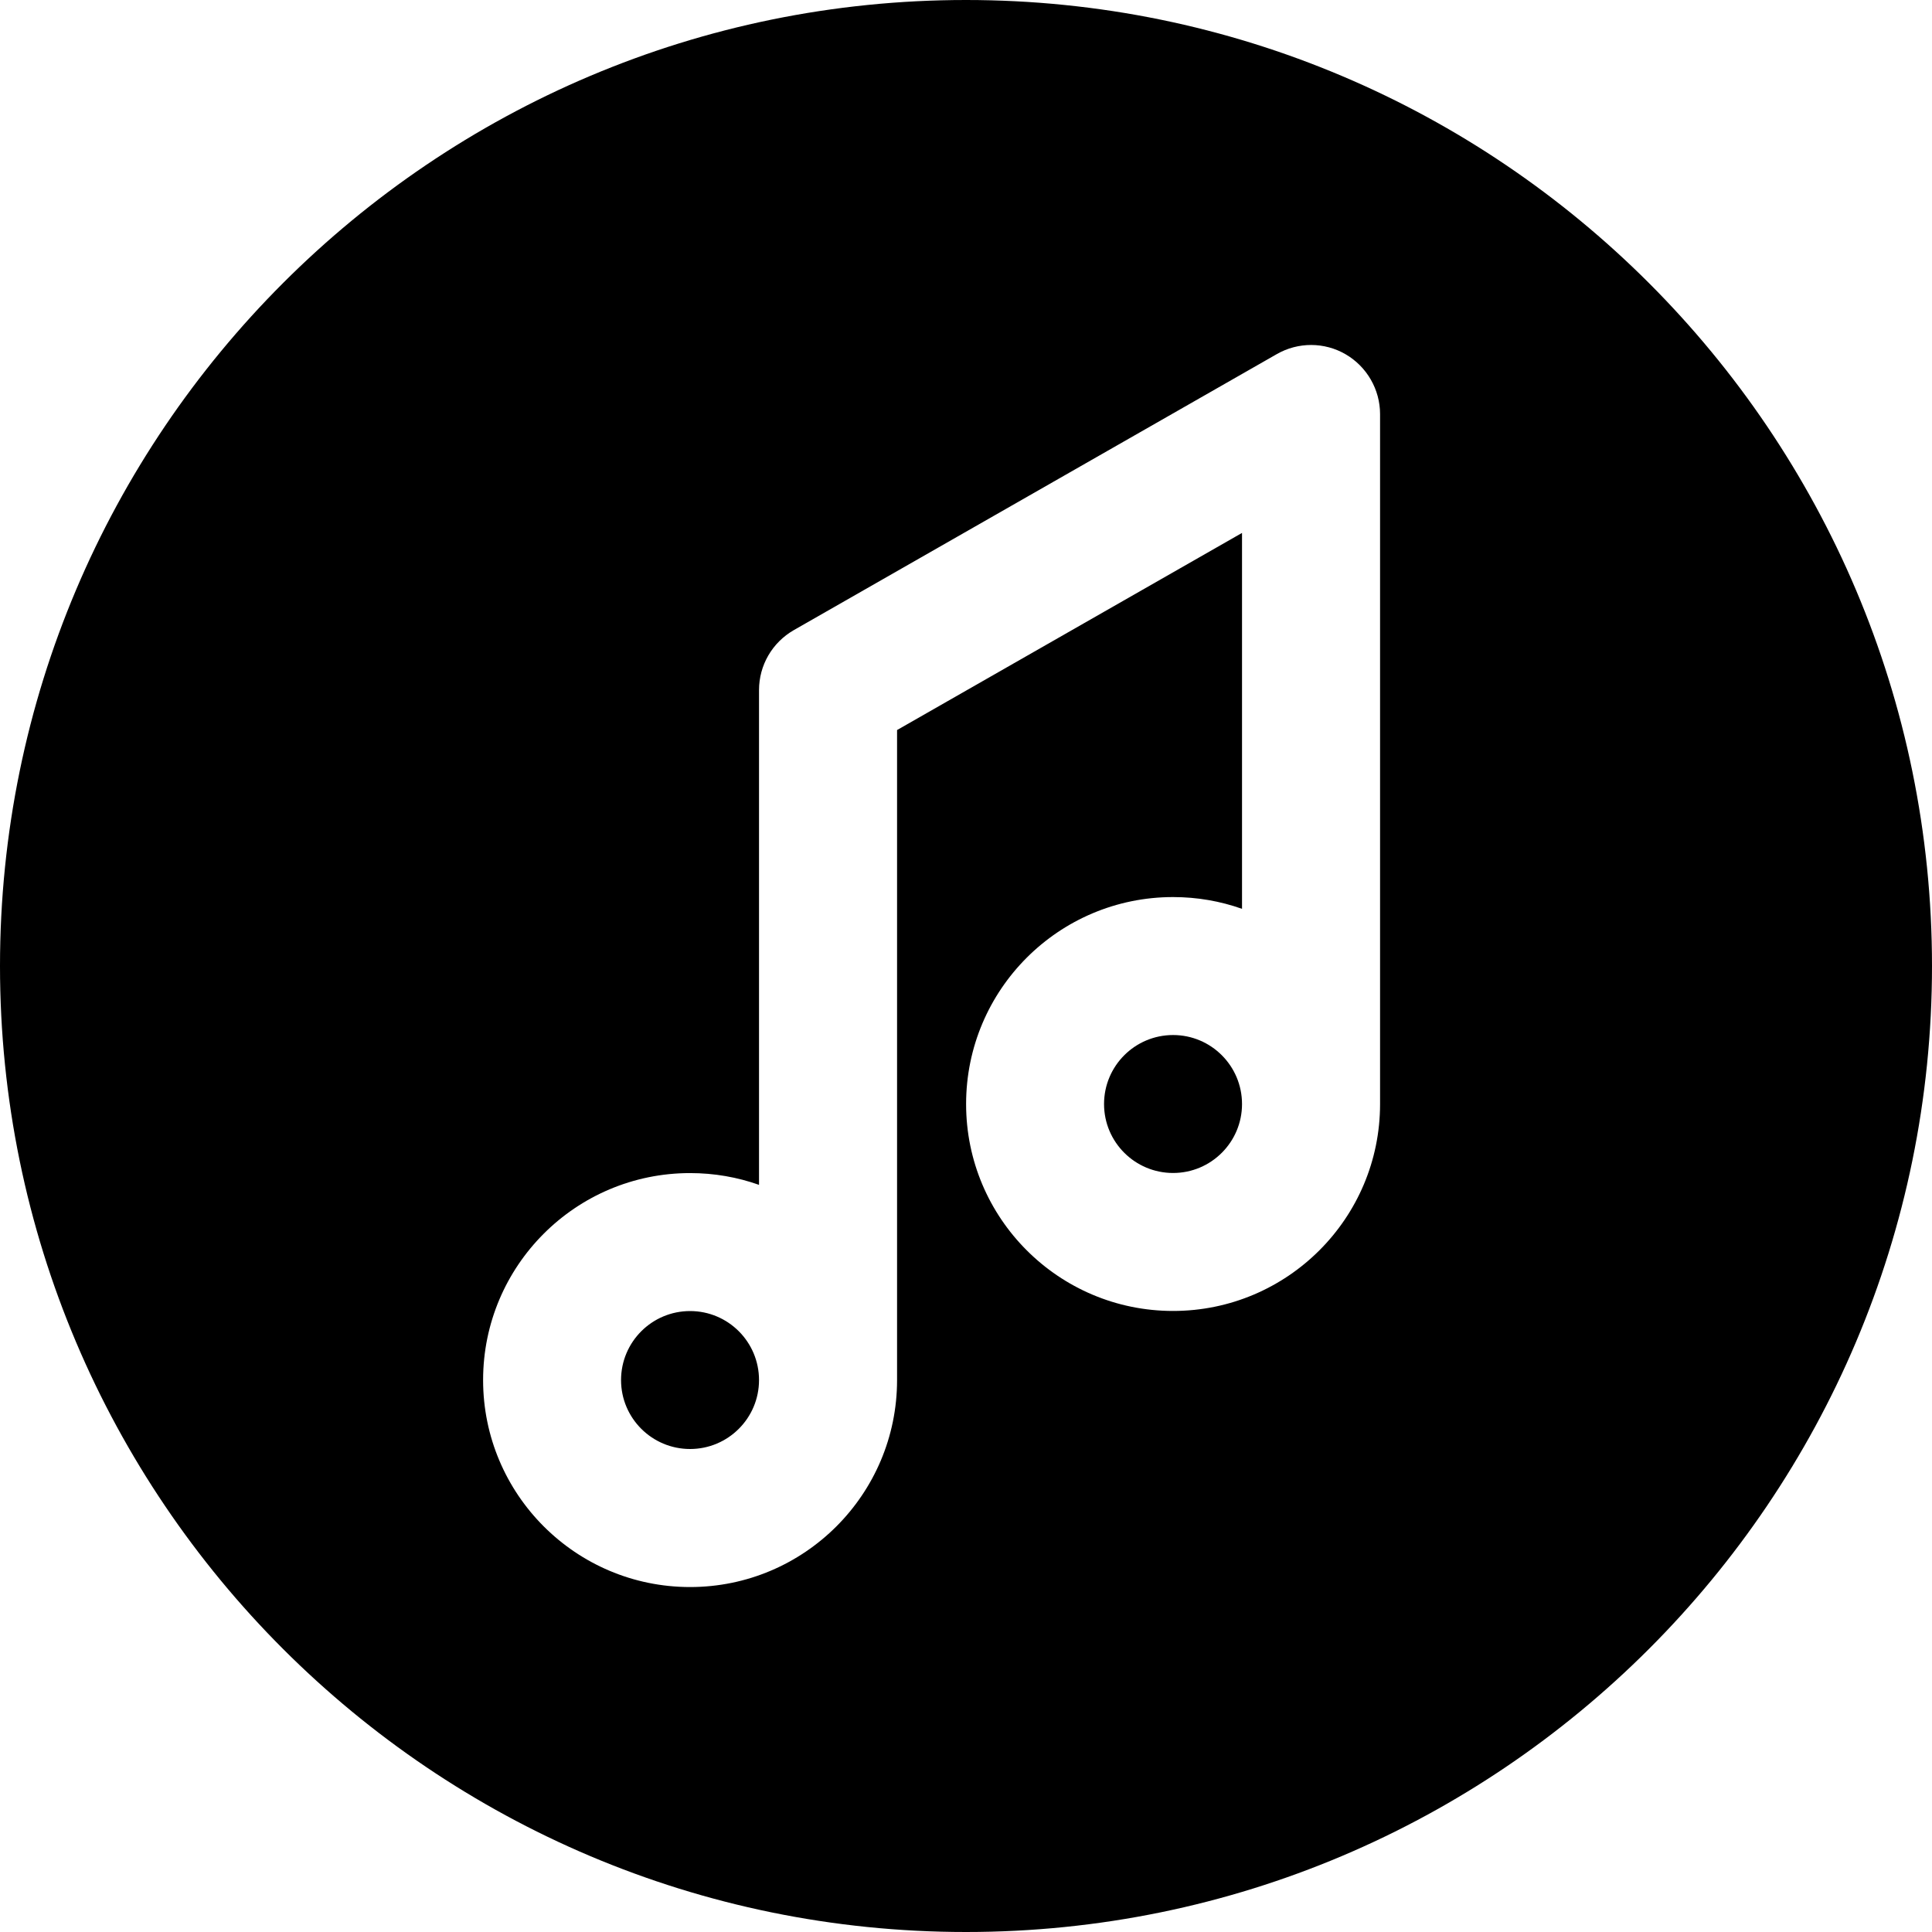
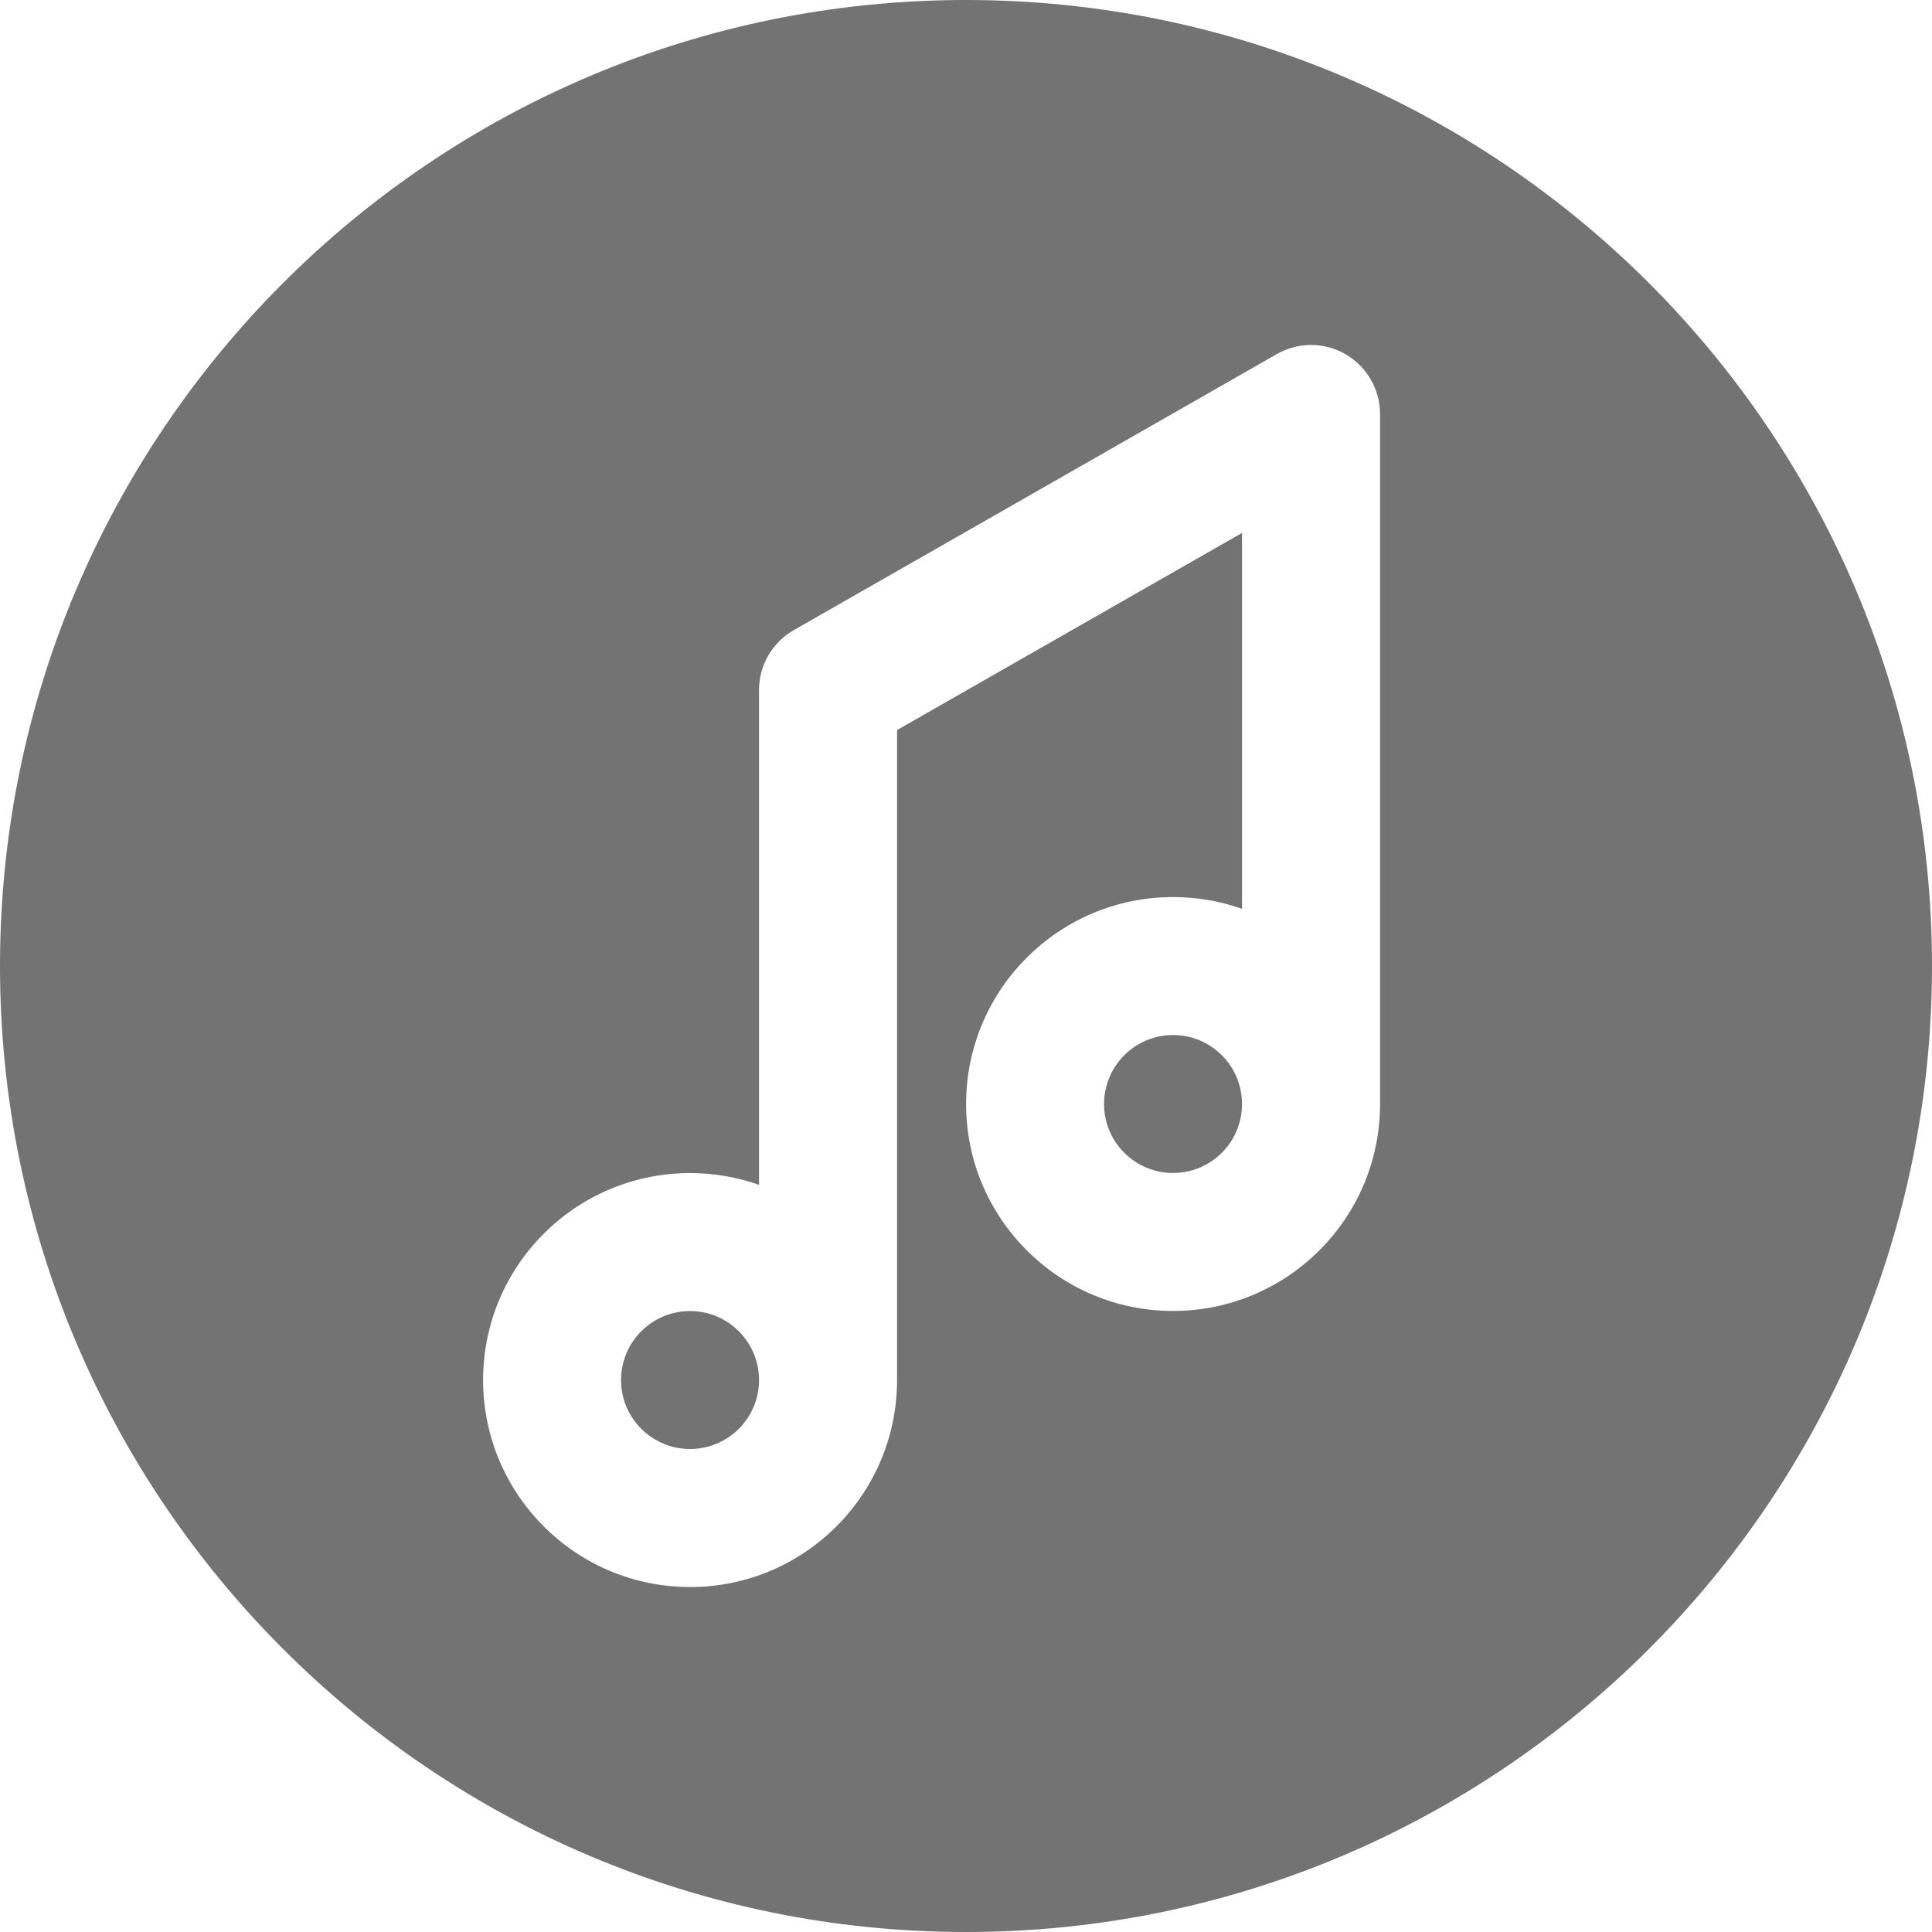
<svg xmlns="http://www.w3.org/2000/svg" width="100" zoomAndPan="magnify" viewBox="0 0 75 75" height="100" preserveAspectRatio="xMidYMid meet" version="1.0" data-locator-target="vscode">
-   <path fill="#000000" d="M 37.5 0 C 16.801 0 0 16.801 0 37.5 C 0 58.199 16.801 75 37.5 75 C 58.199 75 75 58.199 75 37.5 C 75 16.801 58.199 0 37.5 0 Z M 29.465 45.996 C 28.629 45.699 27.727 45.539 26.789 45.539 C 22.352 45.539 18.754 49.137 18.754 53.574 C 18.754 58.008 22.352 61.609 26.789 61.609 C 31.223 61.609 34.824 58.008 34.824 53.574 L 34.824 28.34 L 48.215 20.688 L 48.215 35.281 C 47.379 34.984 46.477 34.824 45.539 34.824 C 41.102 34.824 37.504 38.422 37.504 42.859 C 37.504 47.293 41.102 50.891 45.539 50.891 C 49.973 50.891 53.574 47.293 53.574 42.859 L 53.574 16.074 C 53.574 15.121 53.062 14.234 52.238 13.754 C 51.414 13.273 50.391 13.273 49.566 13.746 L 30.816 24.461 C 29.98 24.941 29.465 25.824 29.465 26.789 Z M 26.789 50.895 C 28.266 50.895 29.465 52.094 29.465 53.574 C 29.465 55.051 28.266 56.25 26.789 56.25 C 25.309 56.25 24.109 55.051 24.109 53.574 C 24.109 52.094 25.309 50.895 26.789 50.895 Z M 45.539 40.18 C 47.016 40.18 48.215 41.379 48.215 42.859 C 48.215 44.336 47.016 45.535 45.539 45.535 C 44.059 45.535 42.859 44.336 42.859 42.859 C 42.859 41.379 44.059 40.18 45.539 40.18 Z M 45.539 40.18 " fill-opacity="1" fill-rule="evenodd" />
+   <defs>
+     <style>
+         .cls-1 {
+           fill: #737373;
+         }
+       </style>
+   </defs>
+   <path class="cls-1" d="M 37.5 0 C 16.801 0 0 16.801 0 37.5 C 0 58.199 16.801 75 37.5 75 C 58.199 75 75 58.199 75 37.5 C 75 16.801 58.199 0 37.5 0 Z M 29.465 45.996 C 28.629 45.699 27.727 45.539 26.789 45.539 C 22.352 45.539 18.754 49.137 18.754 53.574 C 18.754 58.008 22.352 61.609 26.789 61.609 C 31.223 61.609 34.824 58.008 34.824 53.574 L 34.824 28.34 L 48.215 20.688 L 48.215 35.281 C 47.379 34.984 46.477 34.824 45.539 34.824 C 41.102 34.824 37.504 38.422 37.504 42.859 C 37.504 47.293 41.102 50.891 45.539 50.891 C 49.973 50.891 53.574 47.293 53.574 42.859 L 53.574 16.074 C 53.574 15.121 53.062 14.234 52.238 13.754 C 51.414 13.273 50.391 13.273 49.566 13.746 L 30.816 24.461 C 29.98 24.941 29.465 25.824 29.465 26.789 Z M 26.789 50.895 C 28.266 50.895 29.465 52.094 29.465 53.574 C 29.465 55.051 28.266 56.25 26.789 56.25 C 25.309 56.25 24.109 55.051 24.109 53.574 C 24.109 52.094 25.309 50.895 26.789 50.895 Z M 45.539 40.18 C 47.016 40.18 48.215 41.379 48.215 42.859 C 48.215 44.336 47.016 45.535 45.539 45.535 C 44.059 45.535 42.859 44.336 42.859 42.859 C 42.859 41.379 44.059 40.18 45.539 40.18 Z M 45.539 40.18 " fill-opacity="1" fill-rule="evenodd" />
</svg>
